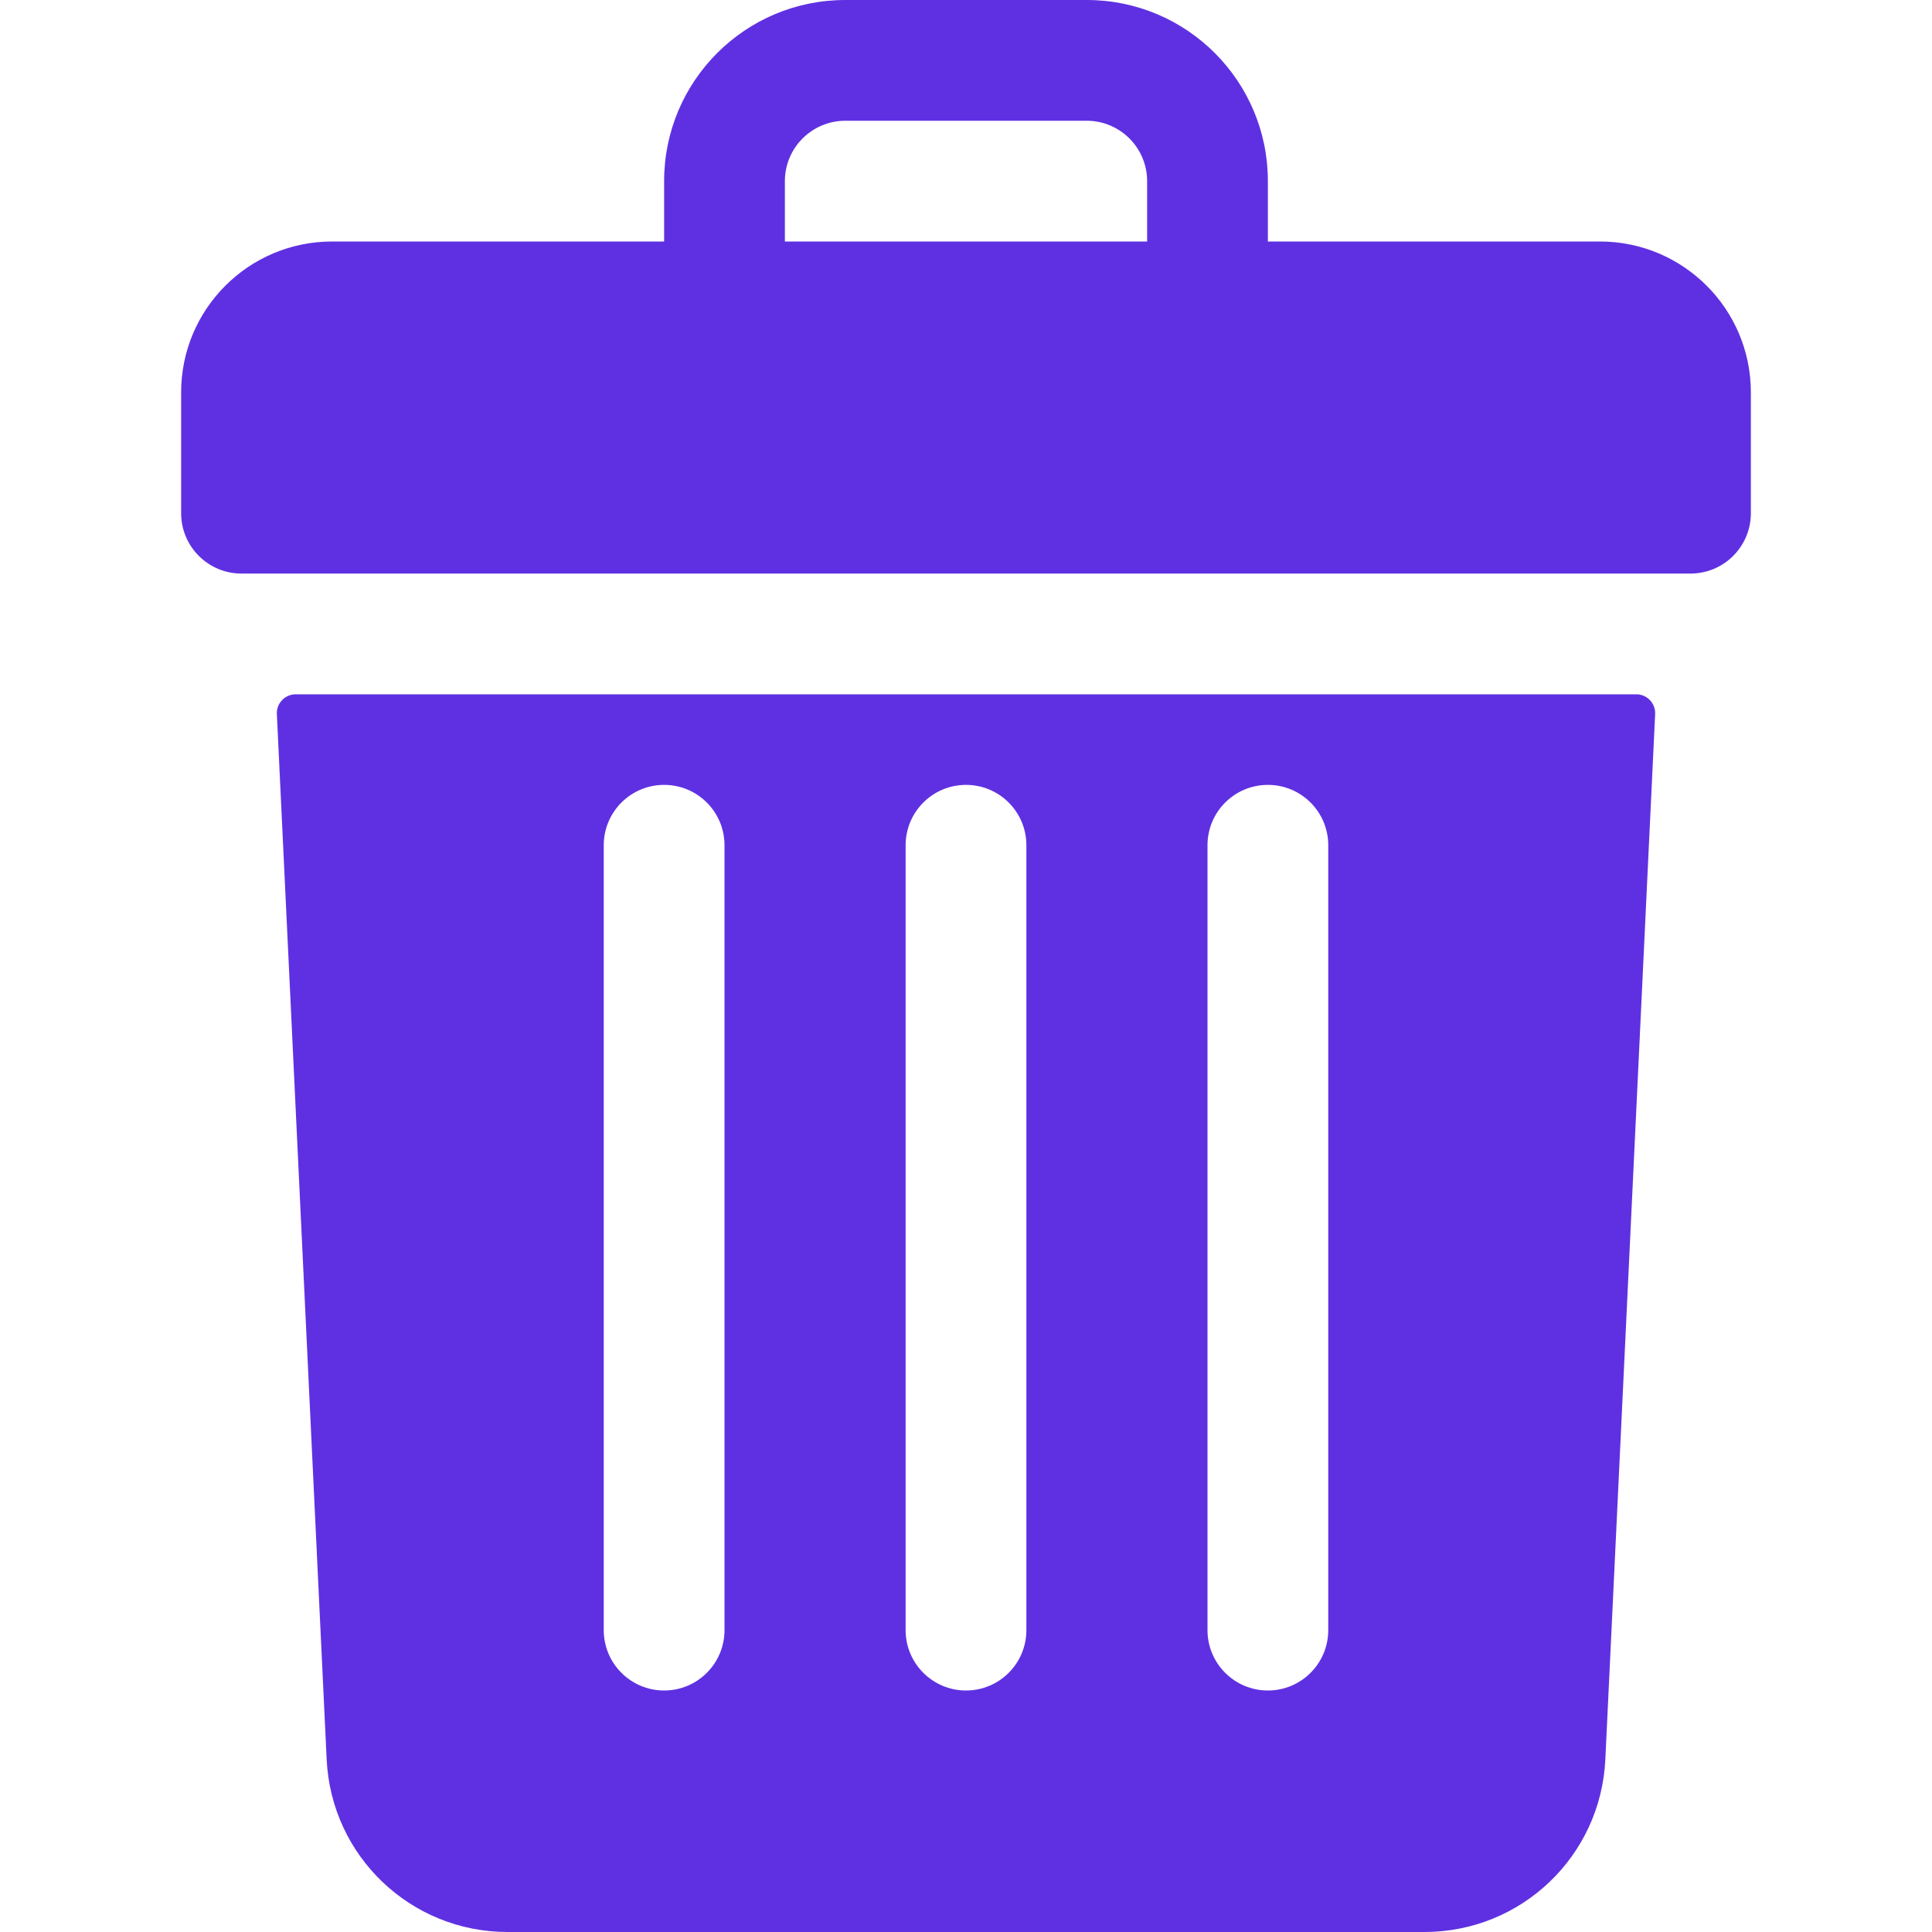
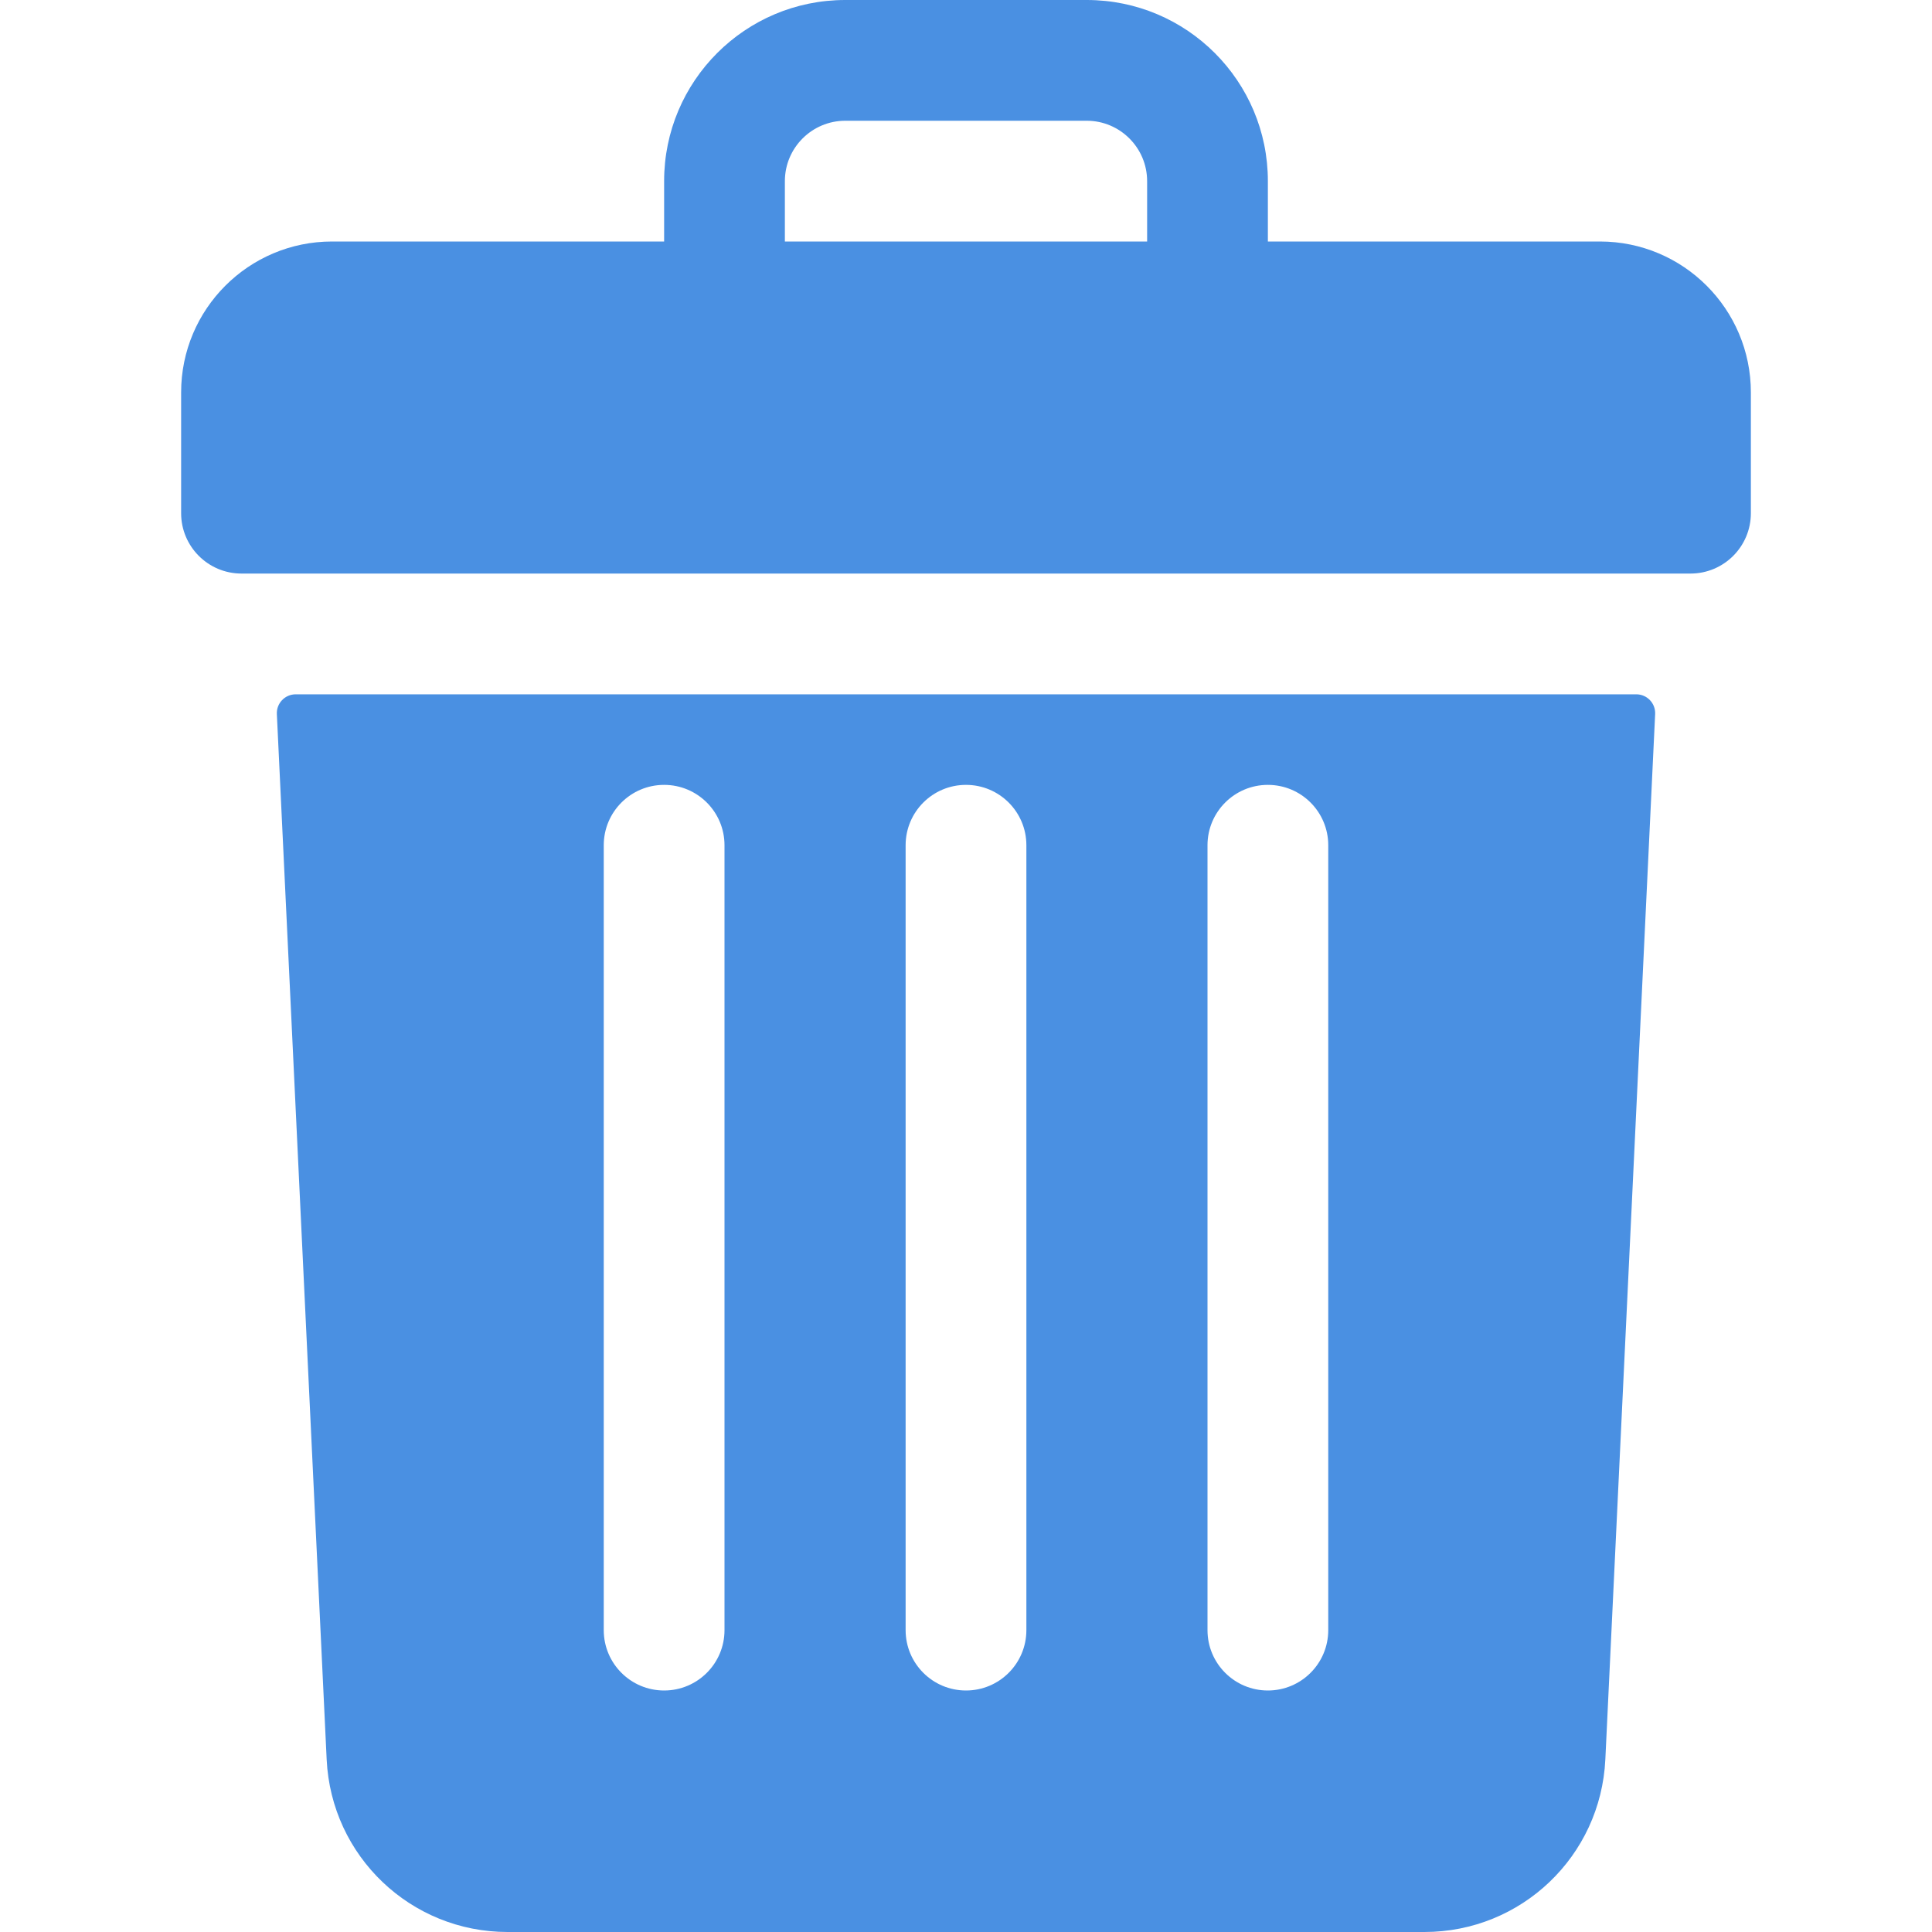
<svg xmlns="http://www.w3.org/2000/svg" viewBox="0 0 512 512" id="vector">
-   <path id="path" d="M 424 64 L 336 64 L 336 48 C 336 21.49 314.51 0 288 0 L 224 0 C 197.49 0 176 21.49 176 48 L 176 64 L 88 64 C 65.909 64 48 81.909 48 104 L 48 136 C 48 144.837 55.163 152 64 152 L 448 152 C 456.837 152 464 144.837 464 136 L 464 104 C 464 81.909 446.091 64 424 64 Z M 208 48 C 208 39.18 215.18 32 224 32 L 288 32 C 296.82 32 304 39.18 304 48 L 304 64 L 208 64 Z M 78.364 184 C 75.509 184 73.234 186.386 73.37 189.238 L 86.57 466.28 C 87.79 491.92 108.85 512 134.51 512 L 377.49 512 C 403.15 512 424.21 491.92 425.43 466.28 L 438.63 189.238 C 438.766 186.386 436.491 184 433.636 184 Z M 320 224 C 320 215.16 327.16 208 336 208 C 344.84 208 352 215.16 352 224 L 352 432 C 352 440.84 344.84 448 336 448 C 327.16 448 320 440.84 320 432 Z M 240 224 C 240 215.16 247.16 208 256 208 C 264.84 208 272 215.16 272 224 L 272 432 C 272 440.84 264.84 448 256 448 C 247.16 448 240 440.84 240 432 Z M 160 224 C 160 215.16 167.16 208 176 208 C 184.84 208 192 215.16 192 224 L 192 432 C 192 440.84 184.84 448 176 448 C 167.16 448 160 440.84 160 432 Z" fill="#5f30e2" stroke-width="1" />
+   <path id="path" d="M 424 64 L 336 64 L 336 48 C 336 21.49 314.51 0 288 0 L 224 0 C 197.49 0 176 21.49 176 48 L 176 64 L 88 64 C 65.909 64 48 81.909 48 104 L 48 136 C 48 144.837 55.163 152 64 152 L 448 152 C 456.837 152 464 144.837 464 136 L 464 104 C 464 81.909 446.091 64 424 64 Z M 208 48 C 208 39.18 215.18 32 224 32 L 288 32 C 296.82 32 304 39.18 304 48 L 304 64 L 208 64 Z M 78.364 184 C 75.509 184 73.234 186.386 73.37 189.238 L 86.57 466.28 C 87.79 491.92 108.85 512 134.51 512 L 377.49 512 C 403.15 512 424.21 491.92 425.43 466.28 L 438.63 189.238 C 438.766 186.386 436.491 184 433.636 184 Z M 320 224 C 320 215.16 327.16 208 336 208 C 344.84 208 352 215.16 352 224 L 352 432 C 352 440.84 344.84 448 336 448 C 327.16 448 320 440.84 320 432 Z M 240 224 C 240 215.16 247.16 208 256 208 C 264.84 208 272 215.16 272 224 L 272 432 C 272 440.84 264.84 448 256 448 C 247.16 448 240 440.84 240 432 Z M 160 224 C 160 215.16 167.16 208 176 208 C 184.84 208 192 215.16 192 224 L 192 432 C 192 440.84 184.84 448 176 448 C 167.16 448 160 440.84 160 432 Z" fill="#4a90e2" stroke-width="1" />
</svg>
